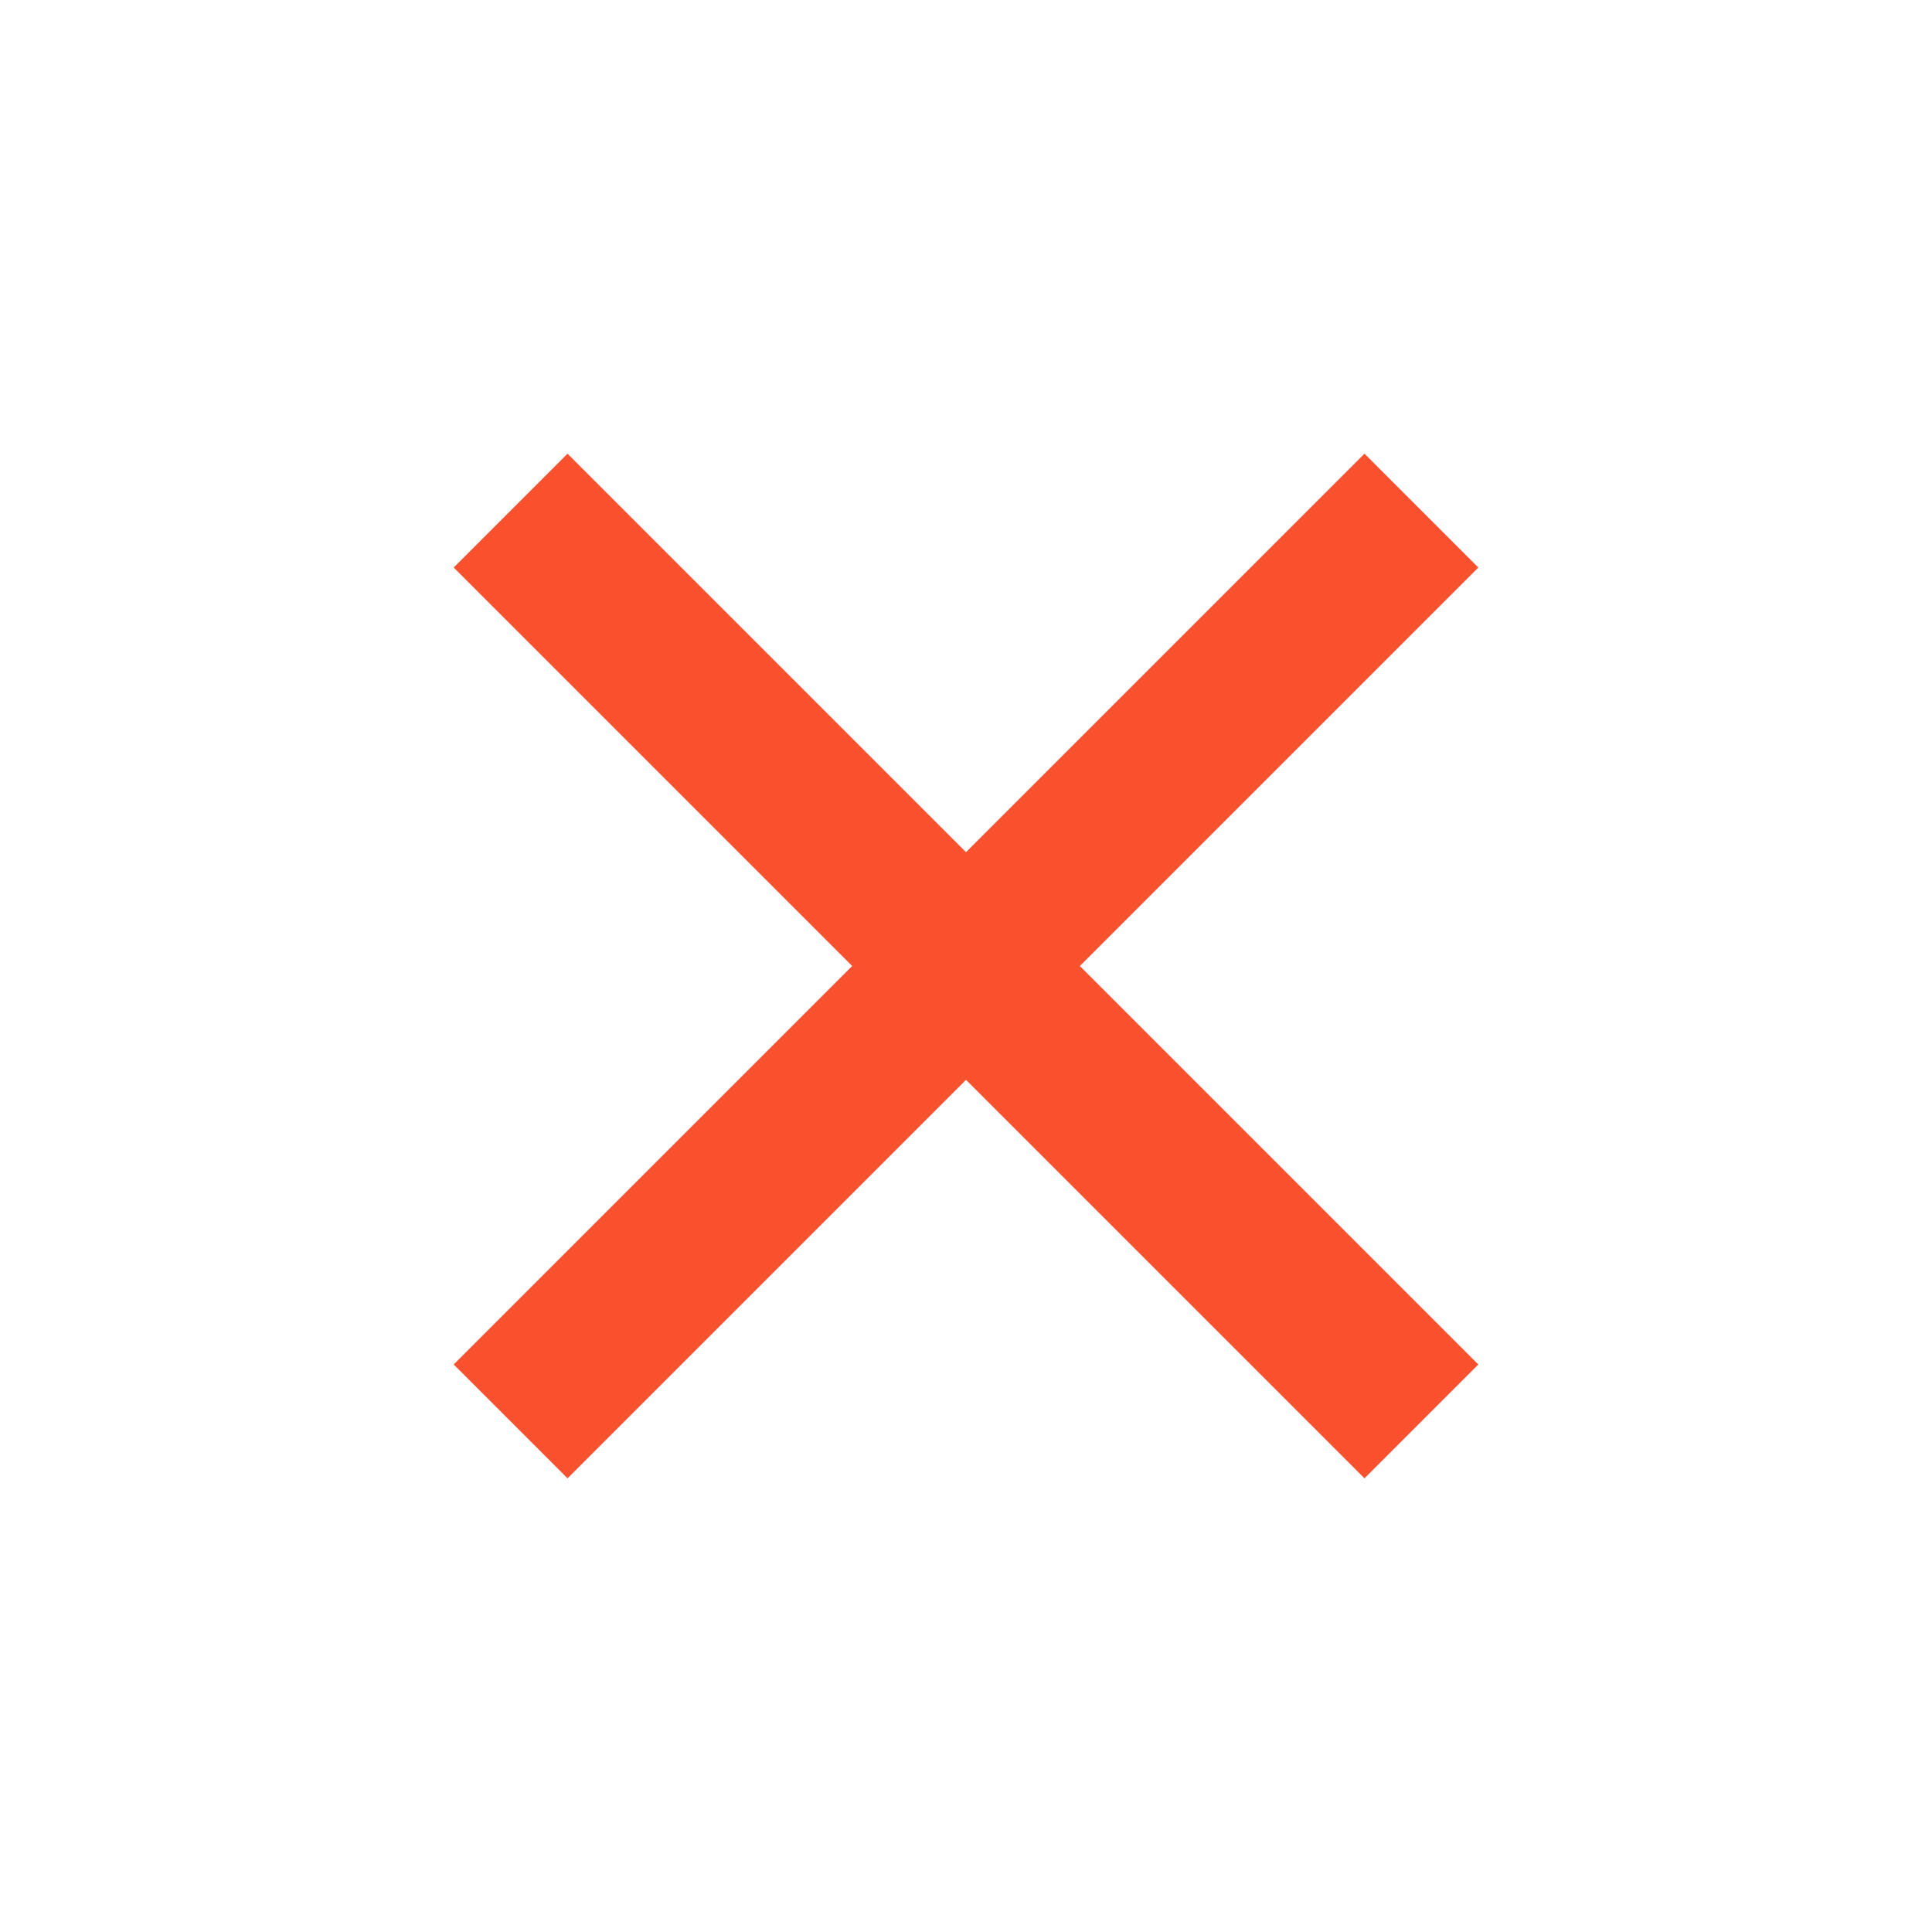
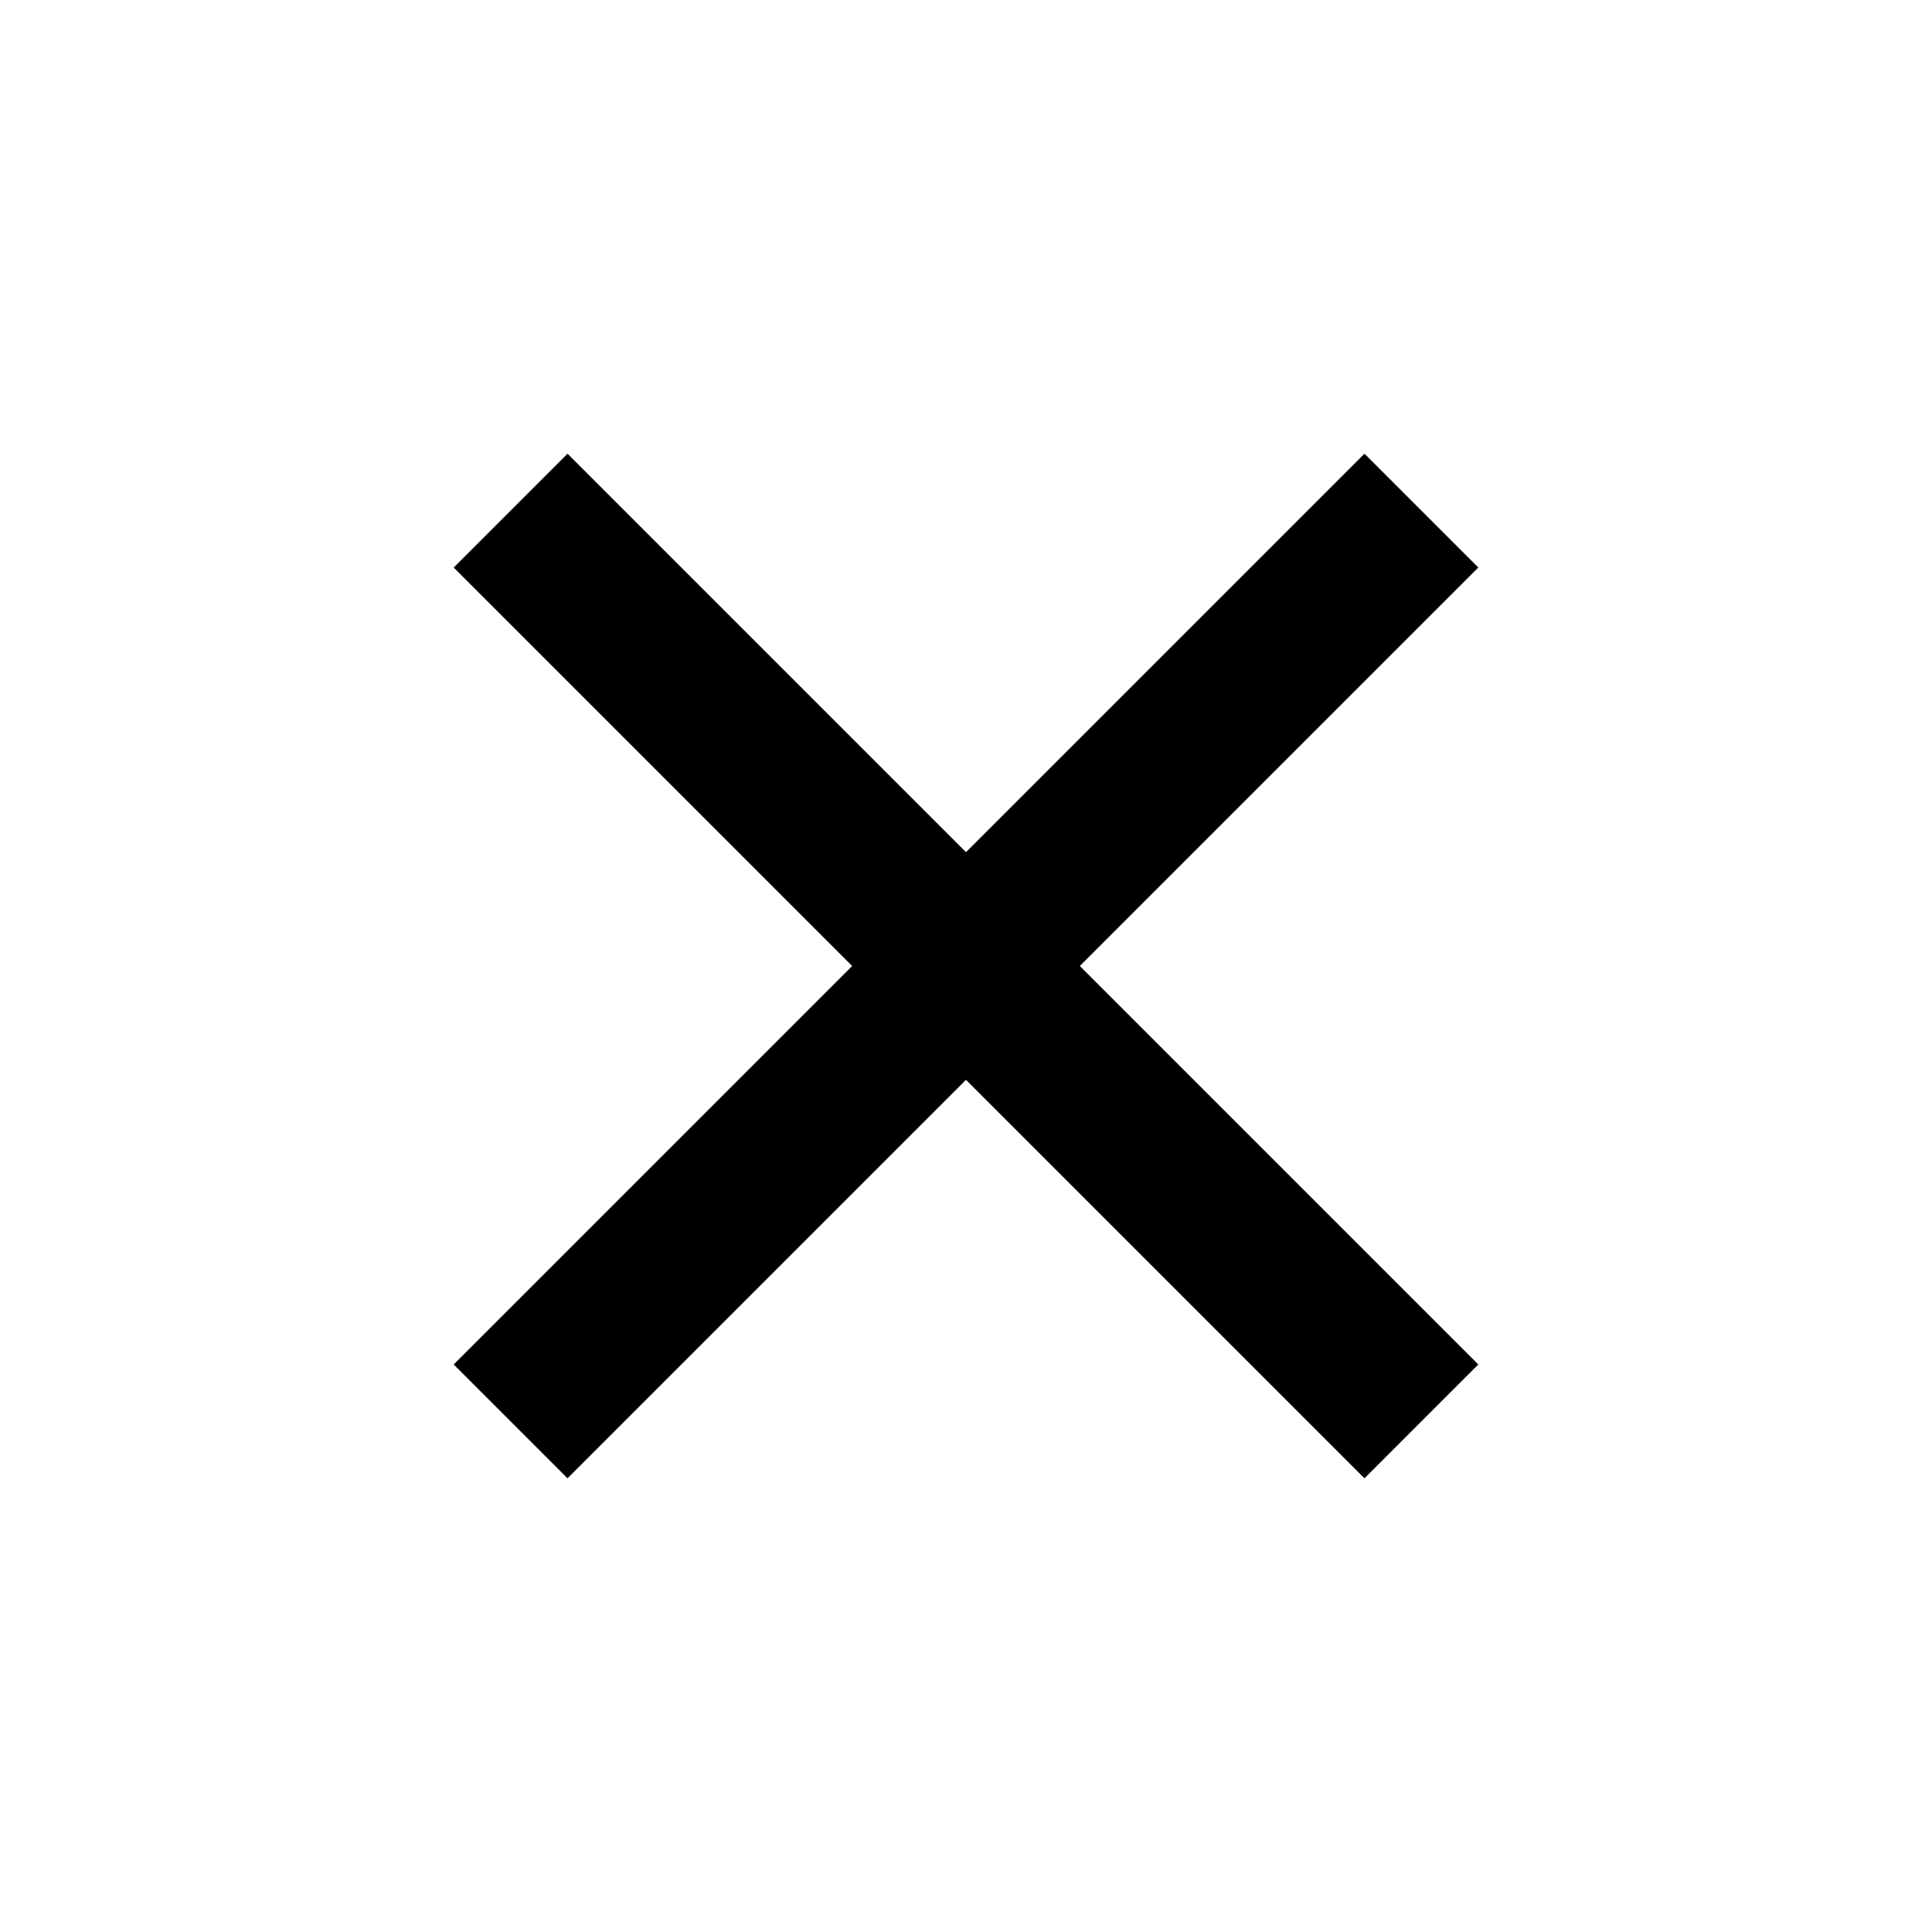
<svg xmlns="http://www.w3.org/2000/svg" width="24" height="24" viewBox="0 0 24 24" fill="none">
-   <path d="M12 10.586L16.95 5.636L18.364 7.05L13.414 12L18.364 16.95L16.95 18.364L12 13.414L7.05 18.364L5.636 16.95L10.586 12L5.636 7.05L7.05 5.636L12 10.586Z" fill="#F9512E" />
+   <path d="M12 10.586L16.95 5.636L18.364 7.05L13.414 12L18.364 16.95L16.95 18.364L12 13.414L7.05 18.364L5.636 16.95L10.586 12L5.636 7.05L7.05 5.636L12 10.586Z" fill="#000000" />
</svg>
